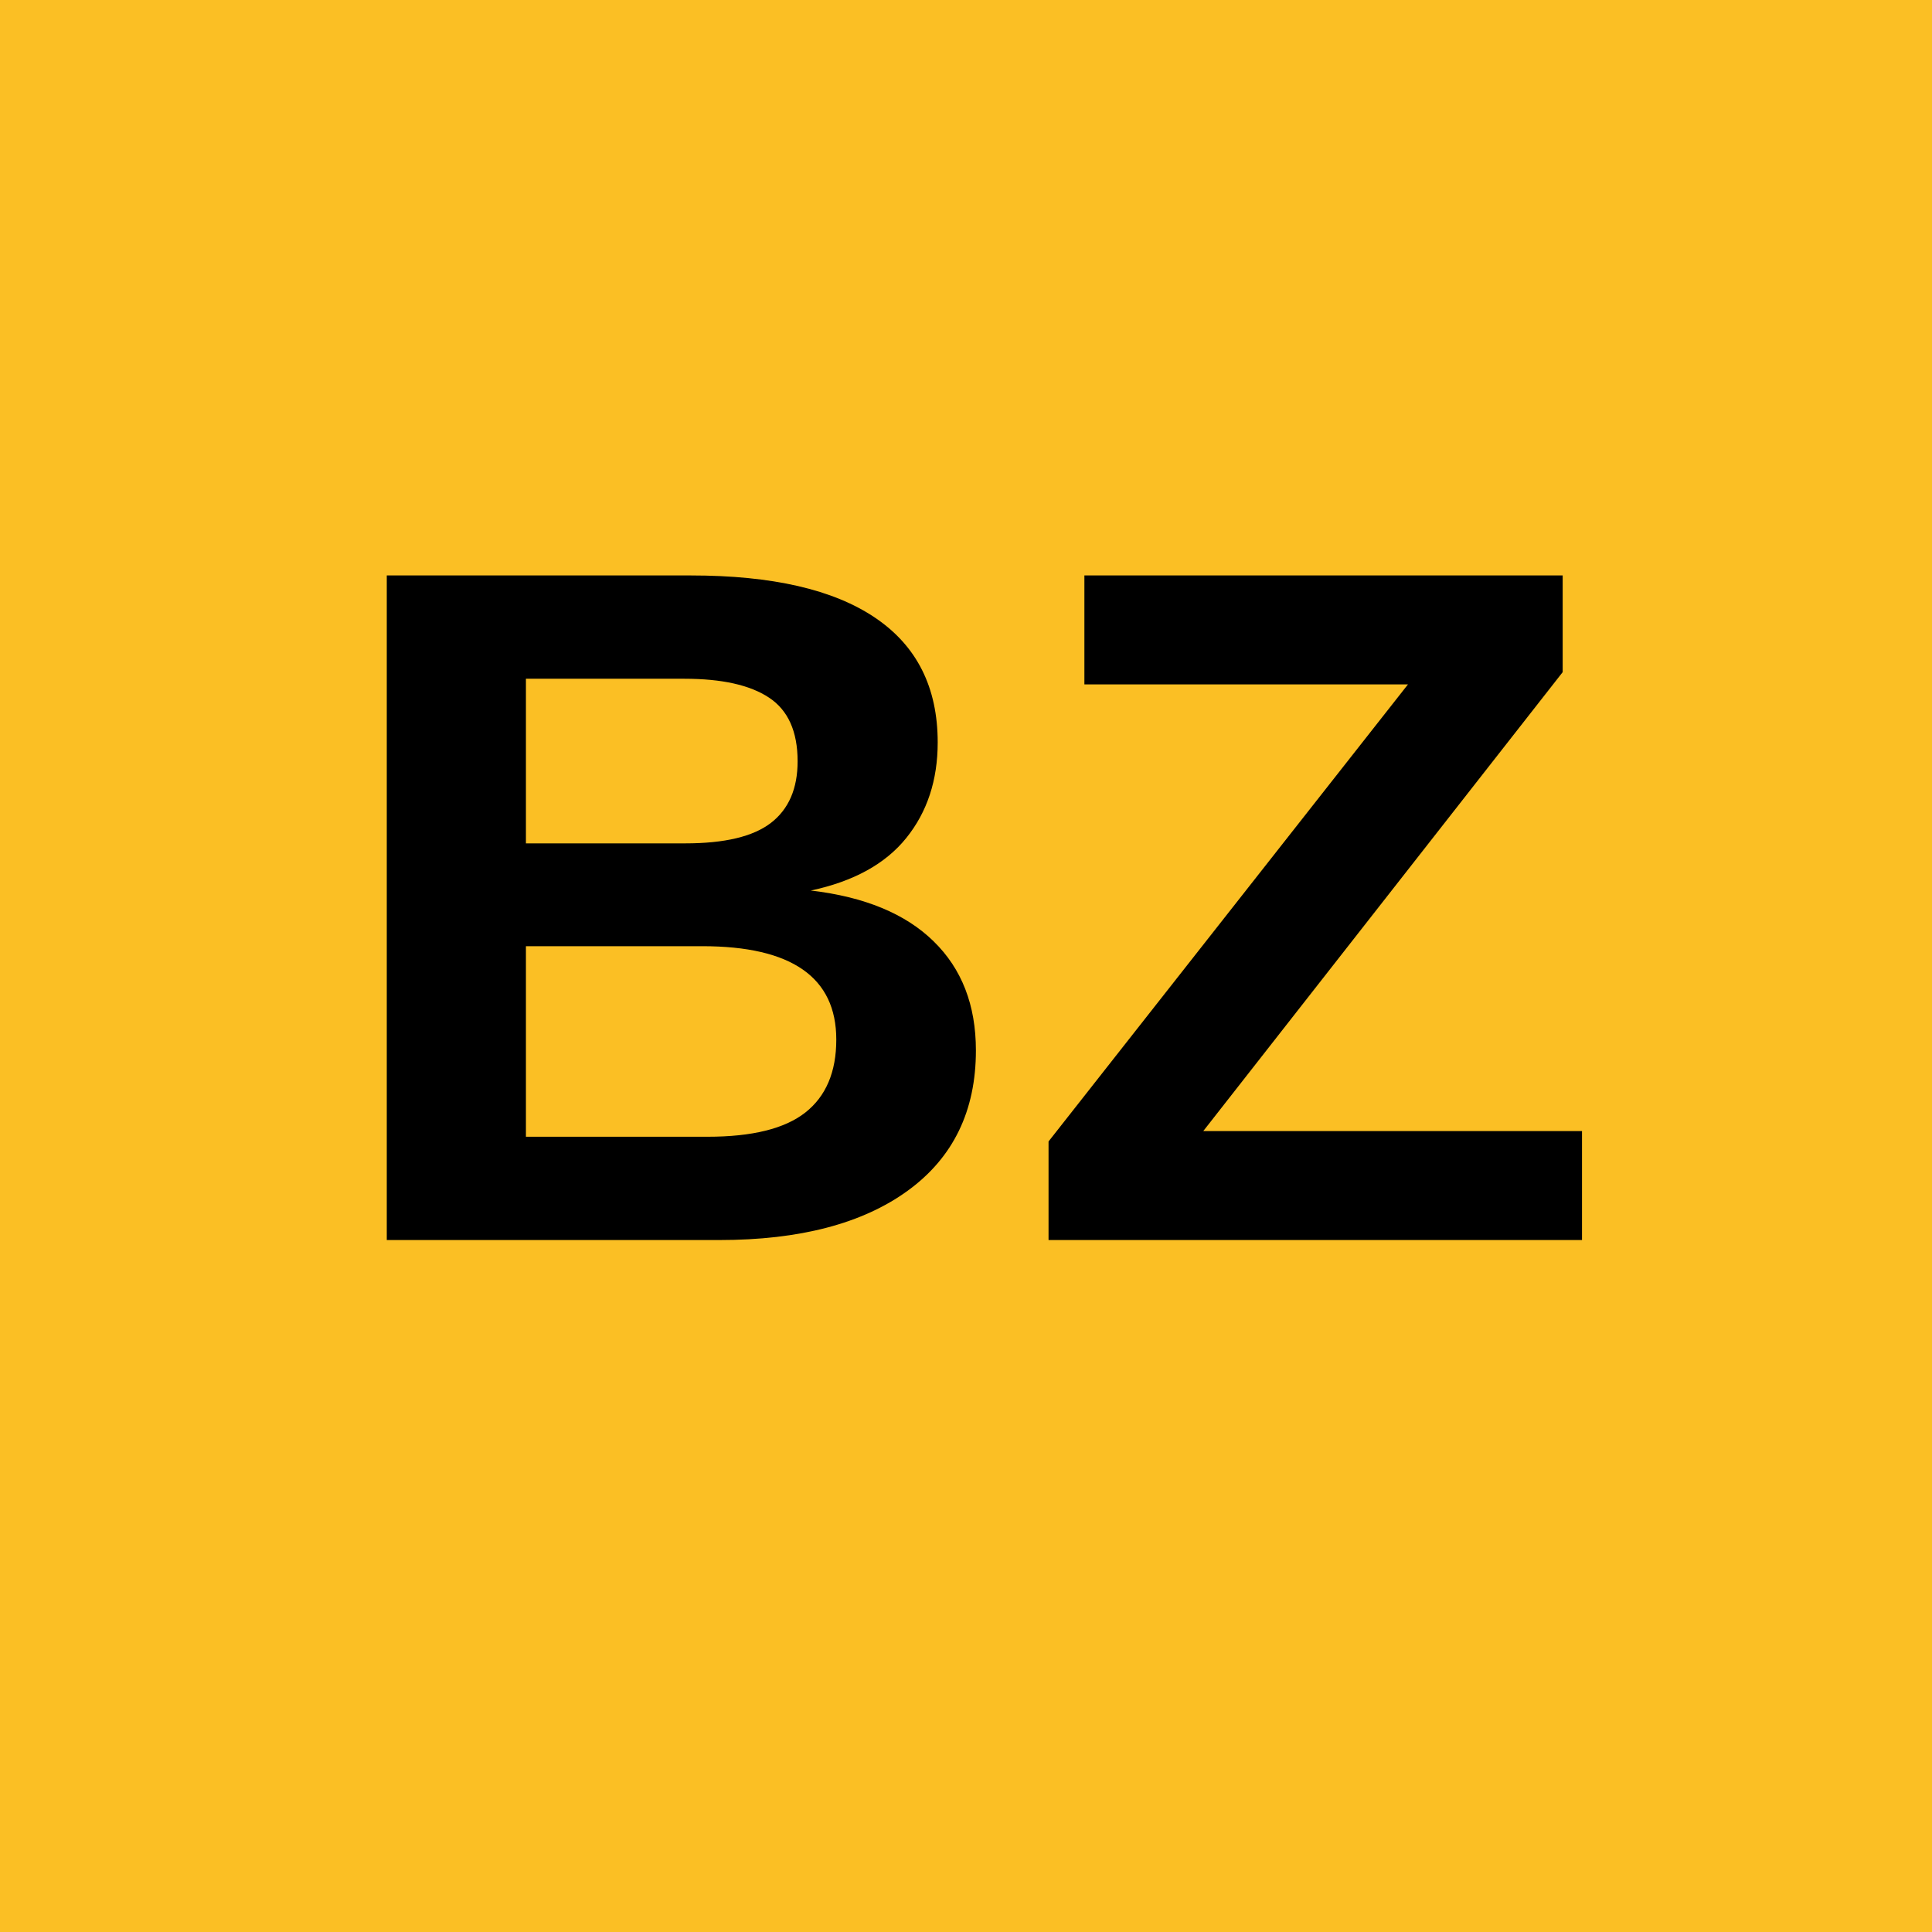
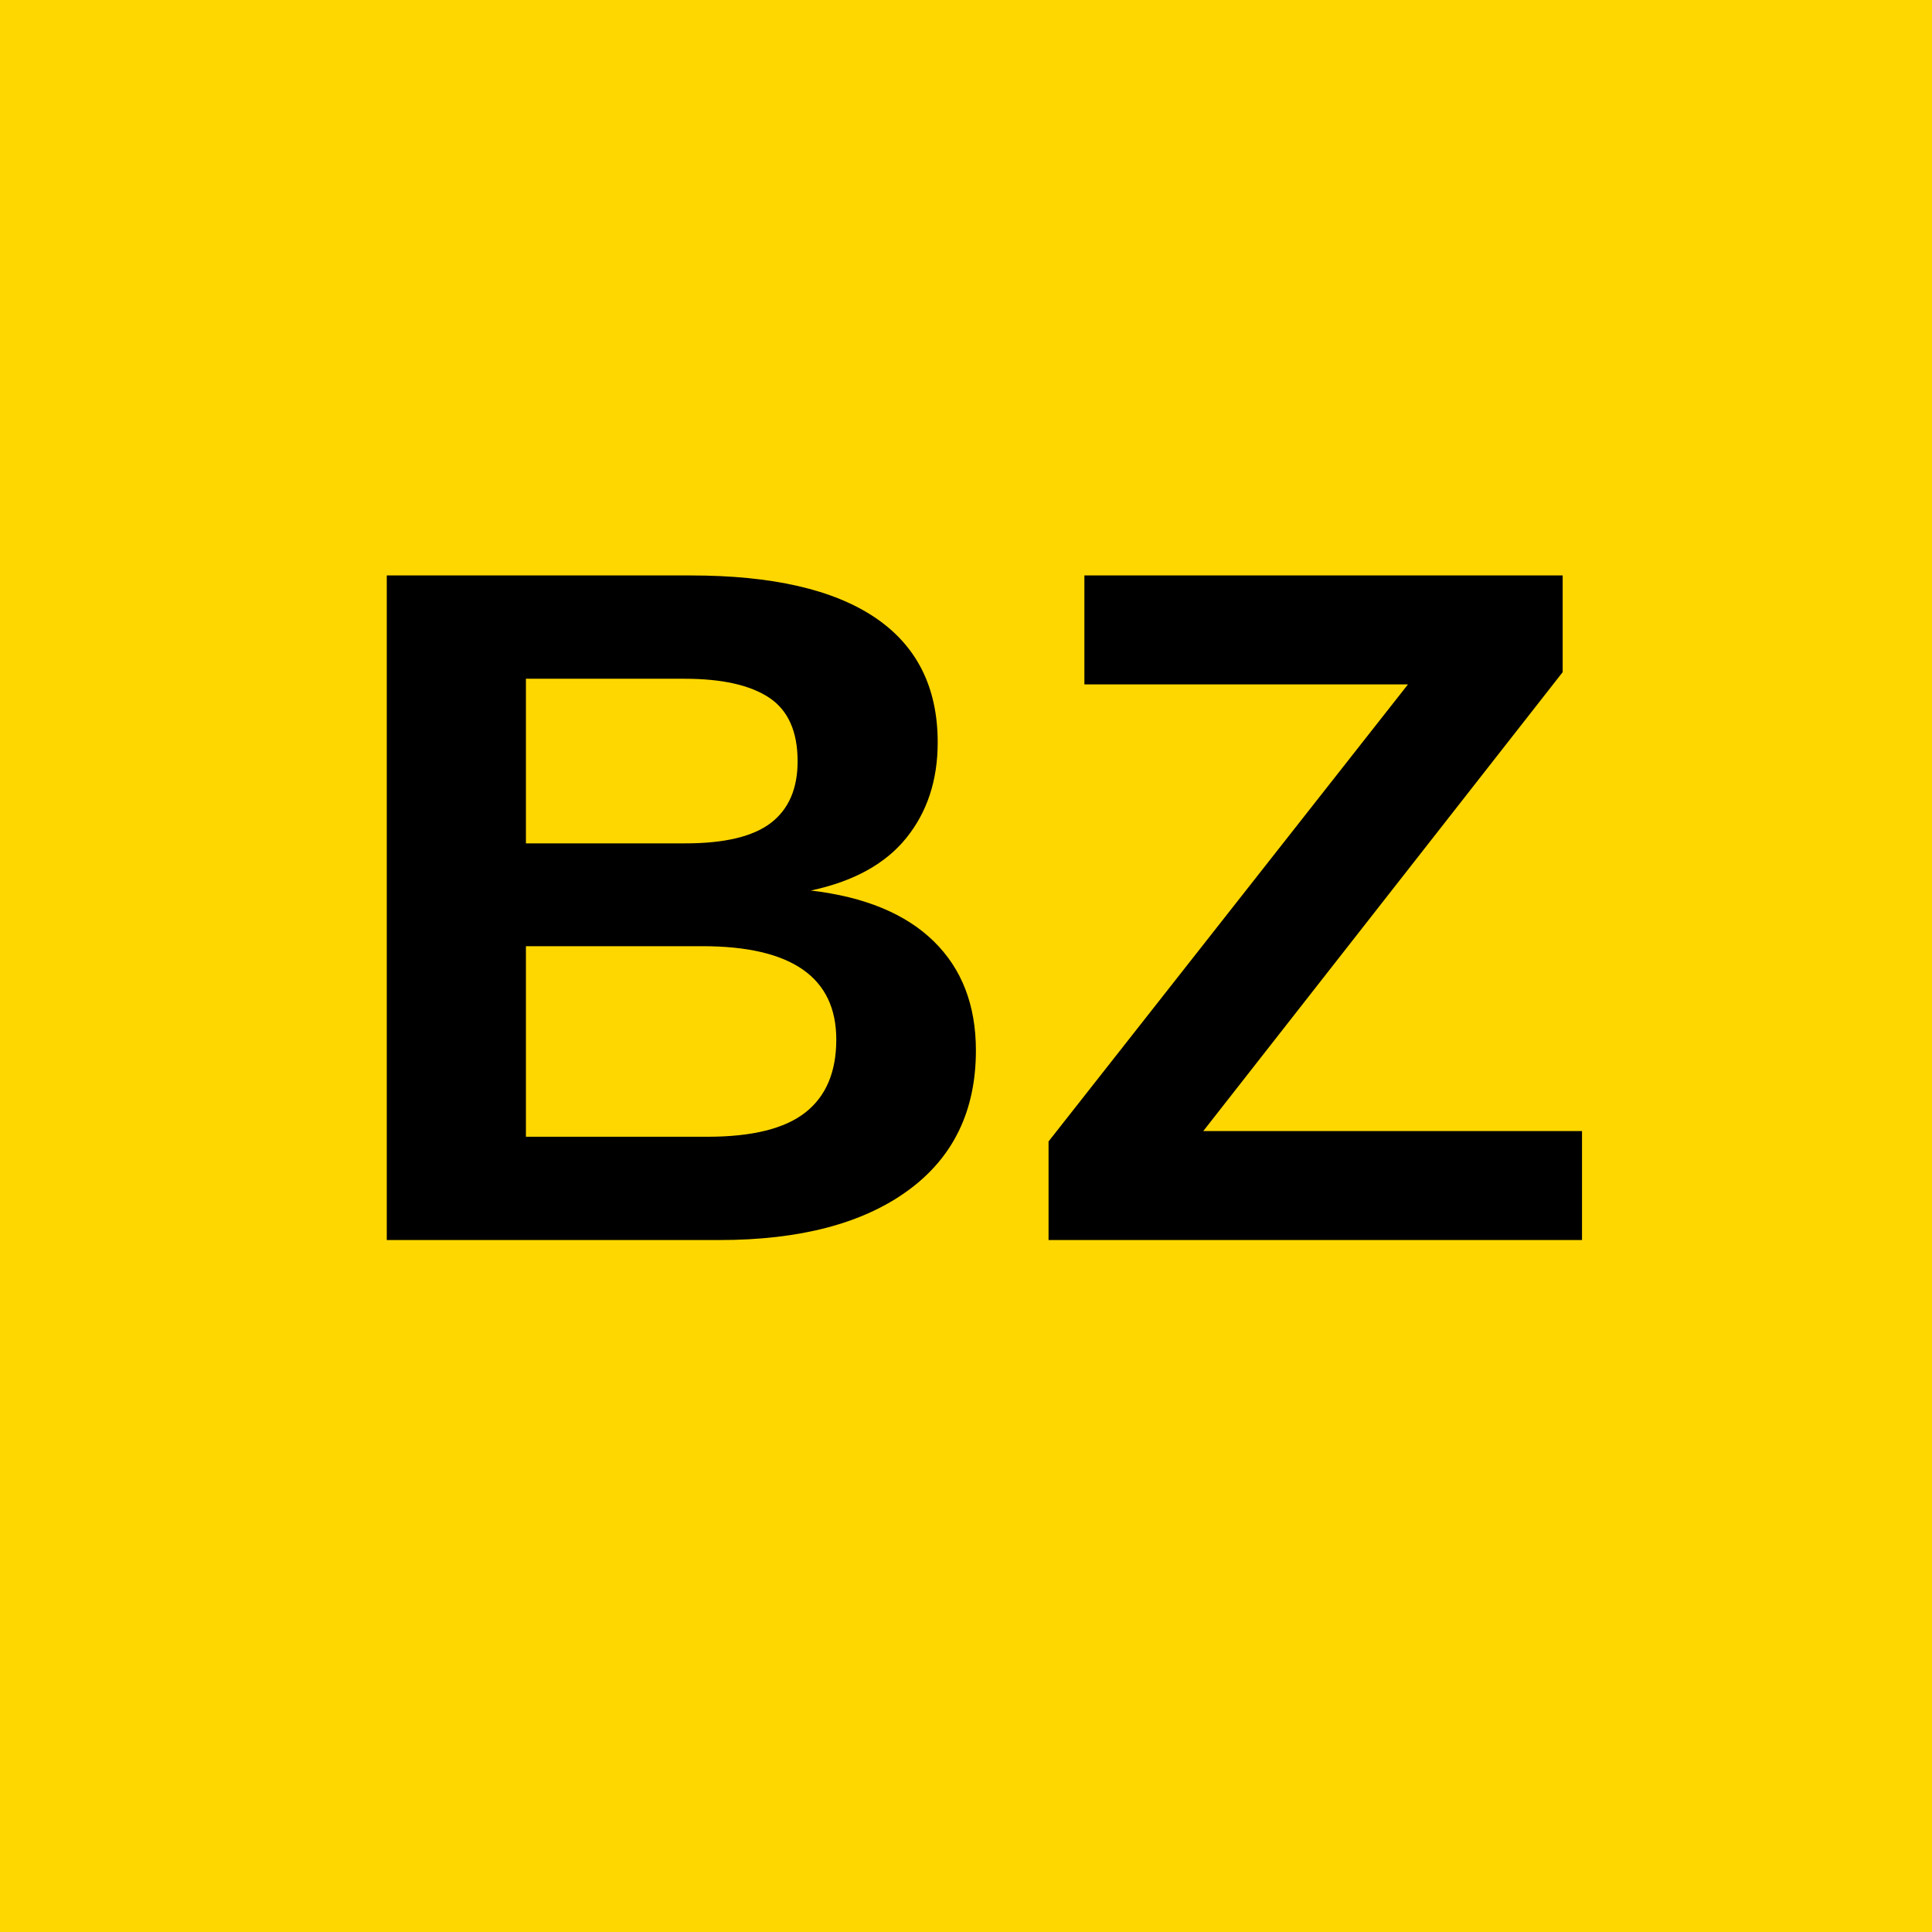
- <svg xmlns="http://www.w3.org/2000/svg" width="192" height="192" viewBox="0 0 192 192" fill="none">
-   <rect width="192" height="192" fill="#FBBF24" />
-   <text x="50%" y="50%" dominant-baseline="middle" text-anchor="middle" font-family="Arial, sans-serif" font-size="96" font-weight="bold" fill="#000000">BZ</text>
+ <svg xmlns="http://www.w3.org/2000/svg" width="512" height="512" viewBox="0 0 512 512" fill="none">
+   <rect width="512" height="512" fill="#FFD700" />
+   <text x="50%" y="50%" dominant-baseline="middle" text-anchor="middle" font-family="Arial, sans-serif" font-size="256" font-weight="bold" fill="#000000">BZ</text>
</svg>
